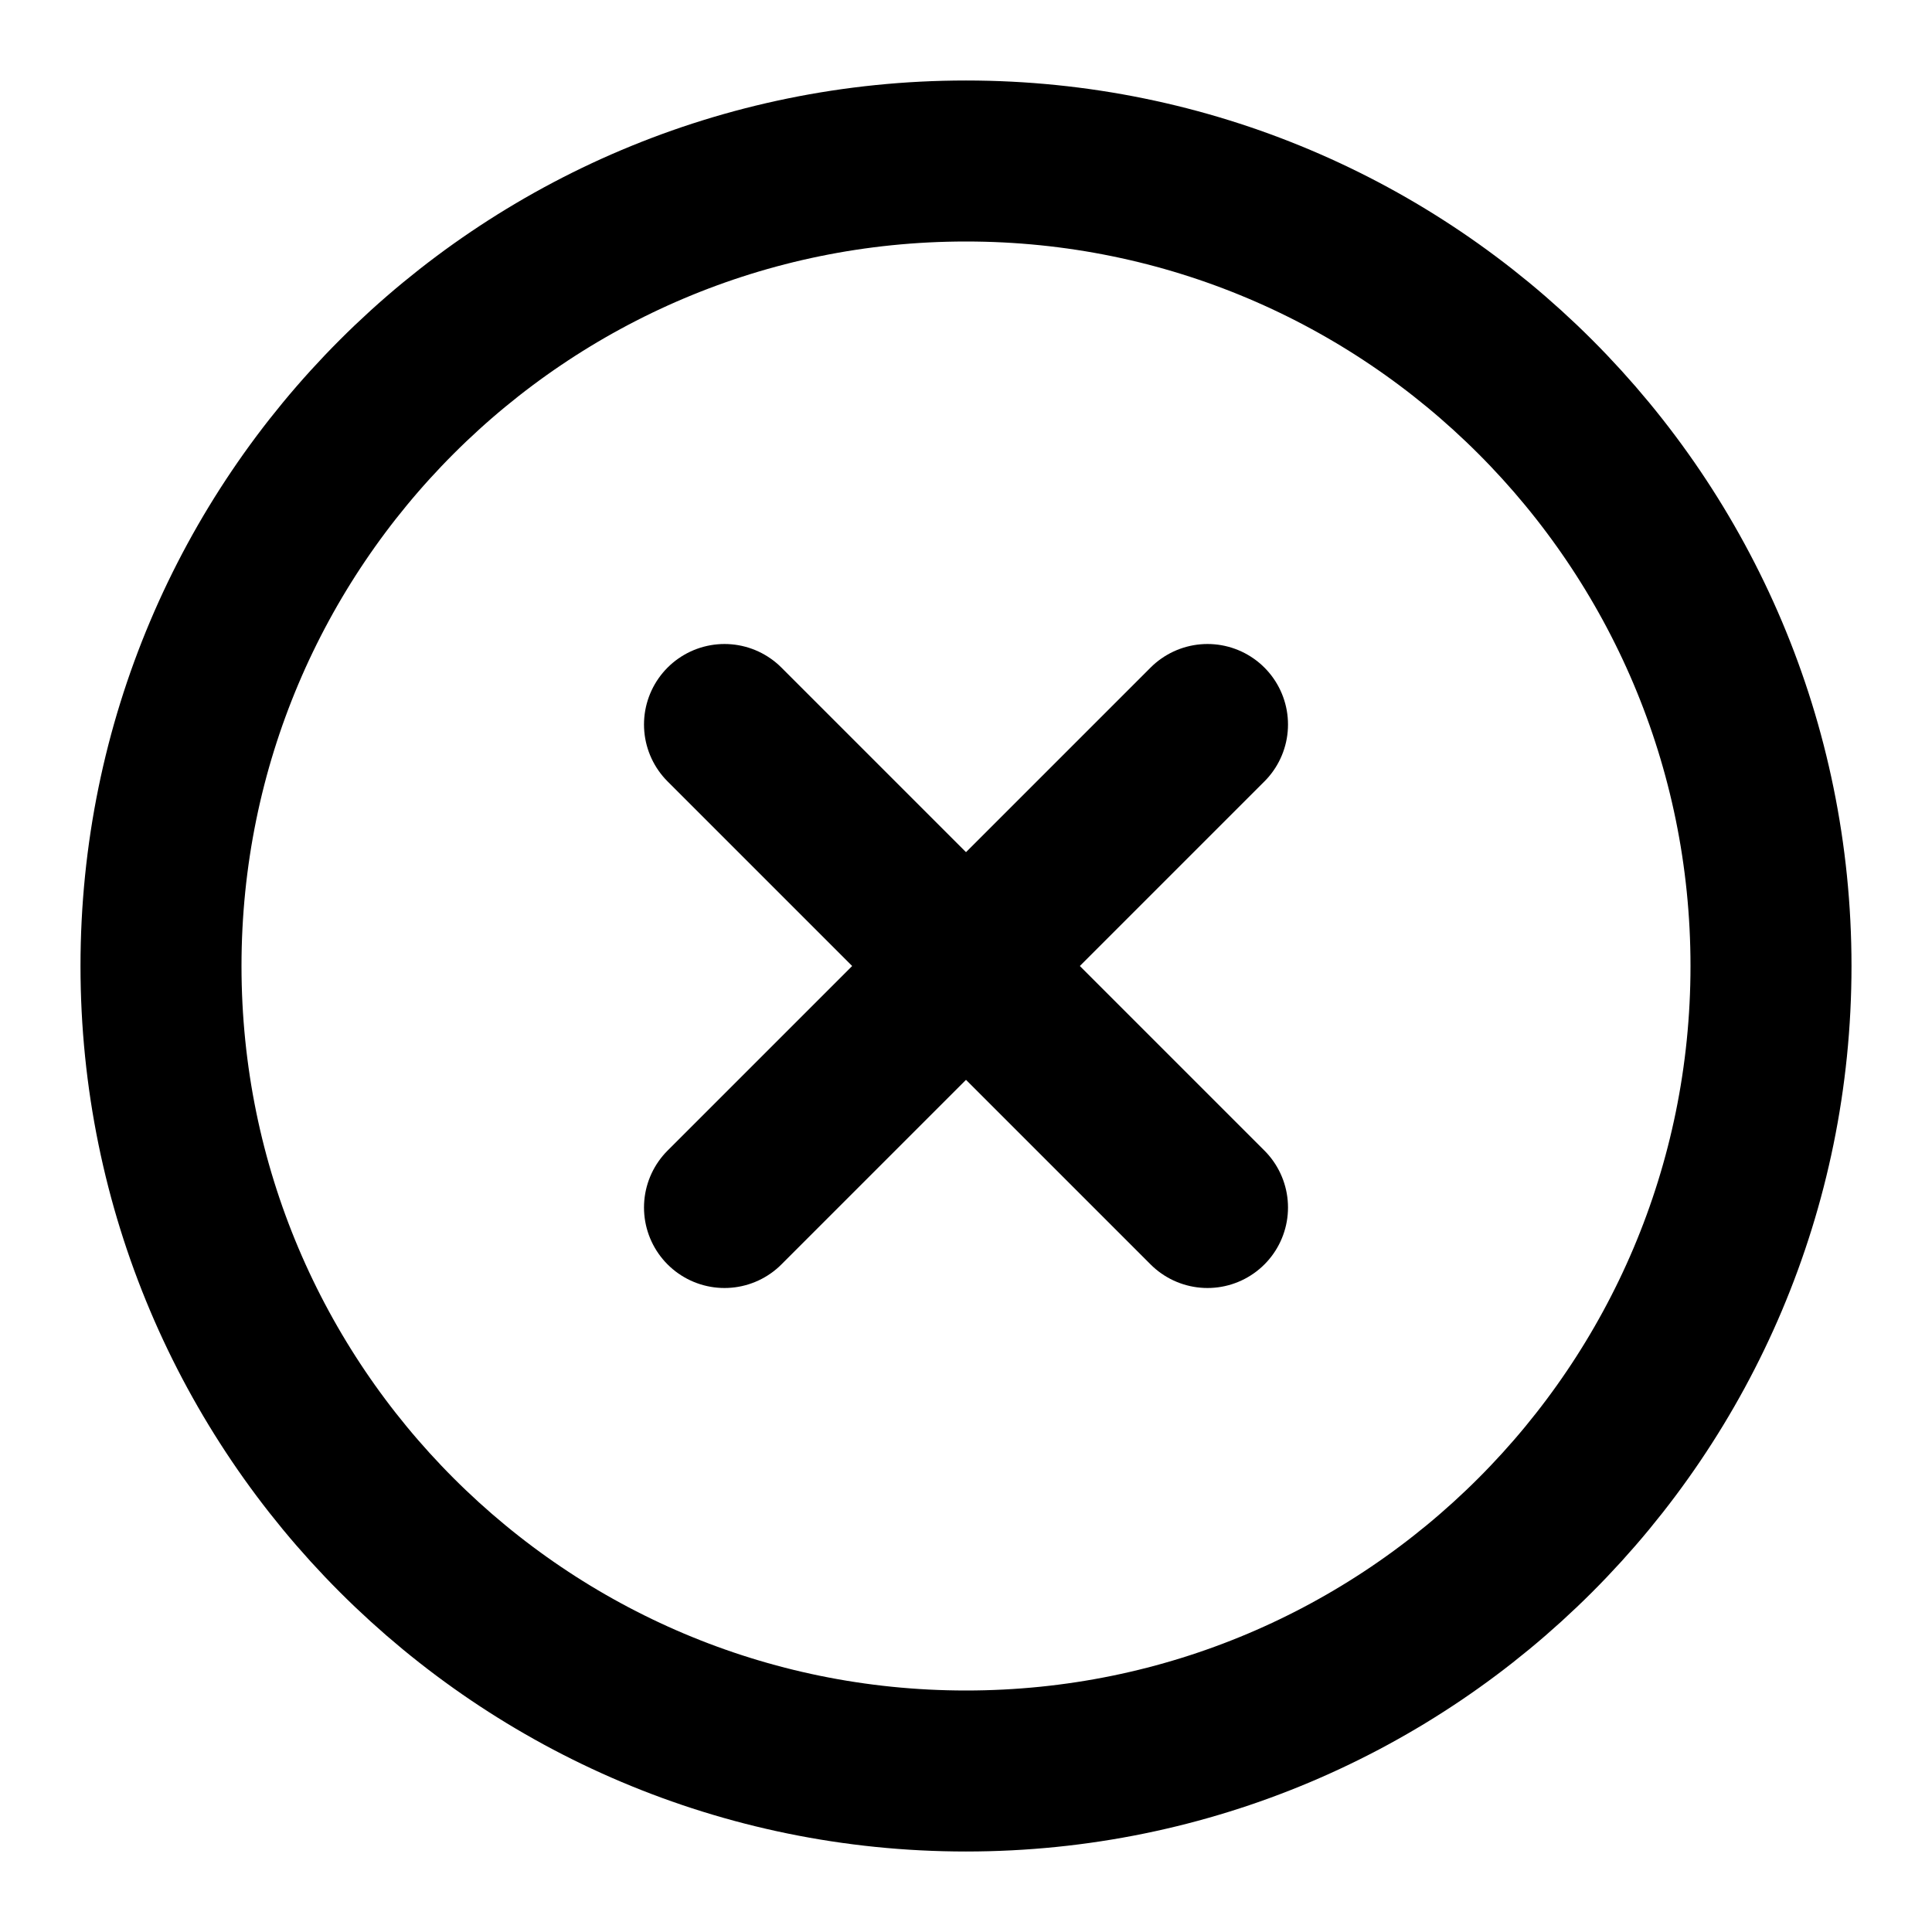
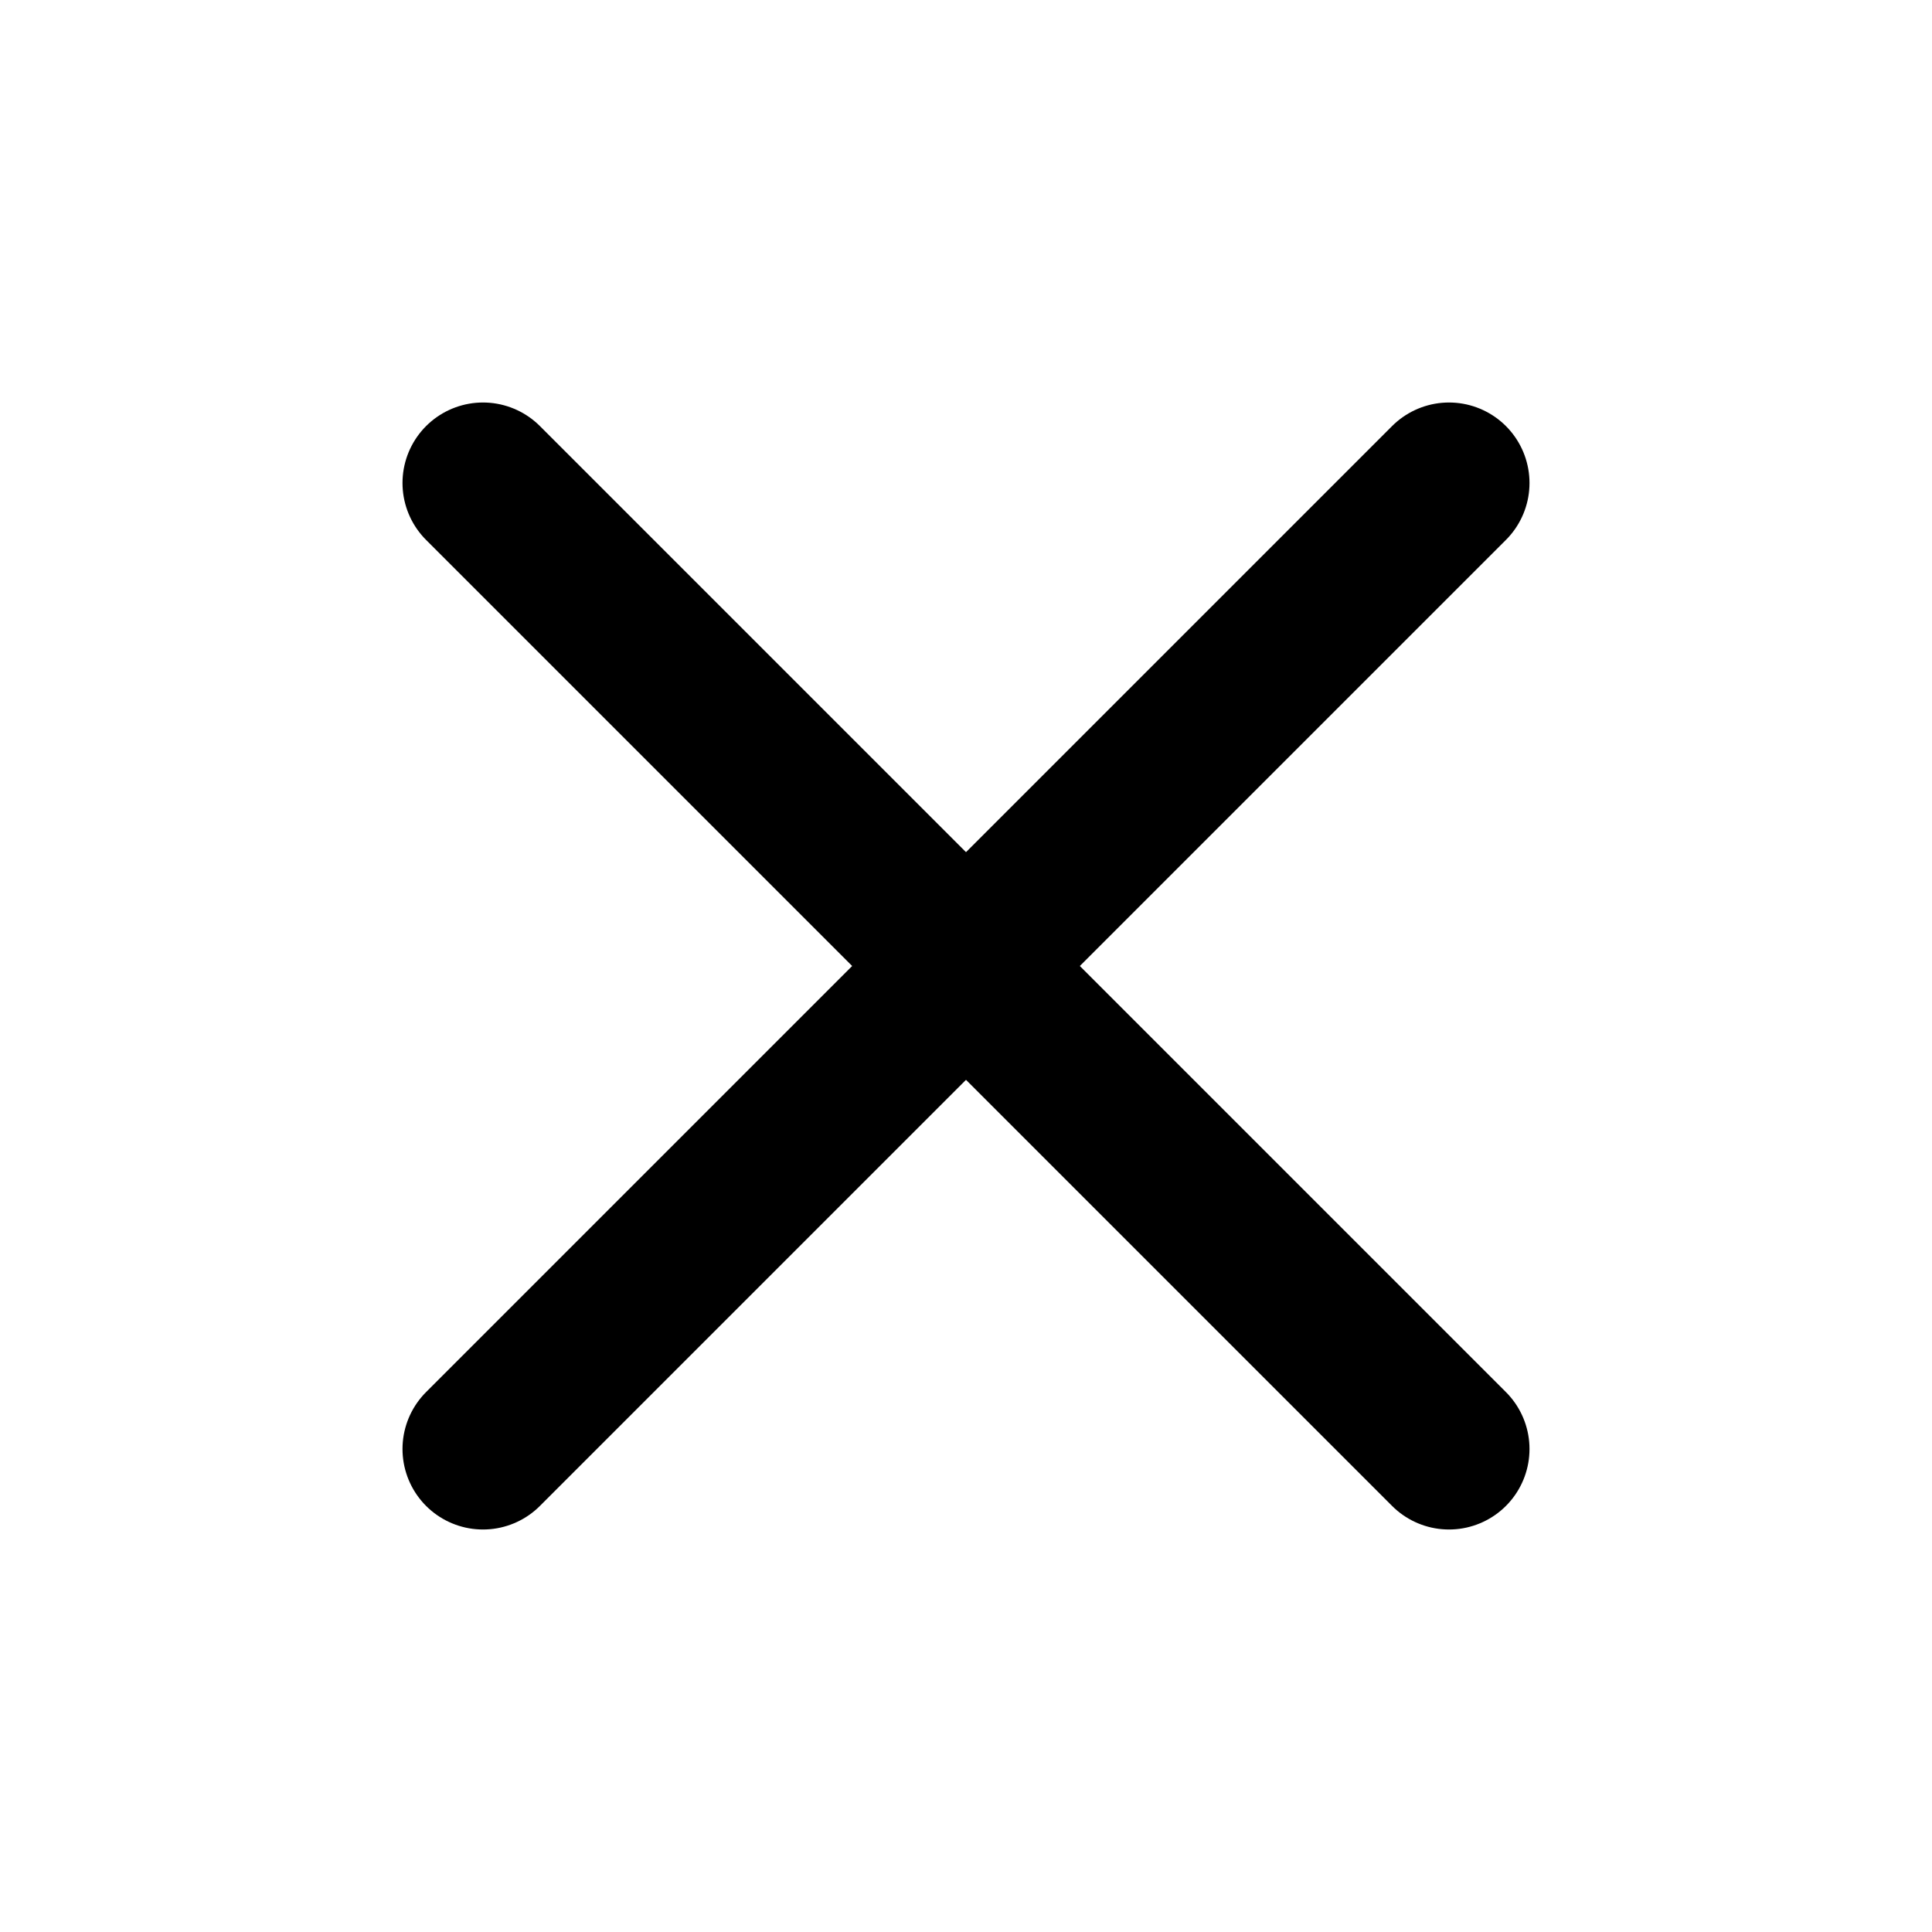
- <svg viewBox="0 0 24 24" fill="none" stroke="currentColor" stroke-width="2" stroke-linecap="round" stroke-linejoin="round">
-   <circle cx="12" cy="12" r="10" />
-   <line x1="15" y1="9" x2="9" y2="15" />
-   <line x1="9" y1="9" x2="15" y2="15" />
+ <svg width="24" height="24" viewBox="0 0 24 24" fill="none" stroke="currentColor" stroke-width="2" stroke-linecap="round" stroke-linejoin="round">
+   <line x1="18" y1="6" x2="6" y2="18" />
+   <line x1="6" y1="6" x2="18" y2="18" />
</svg>
